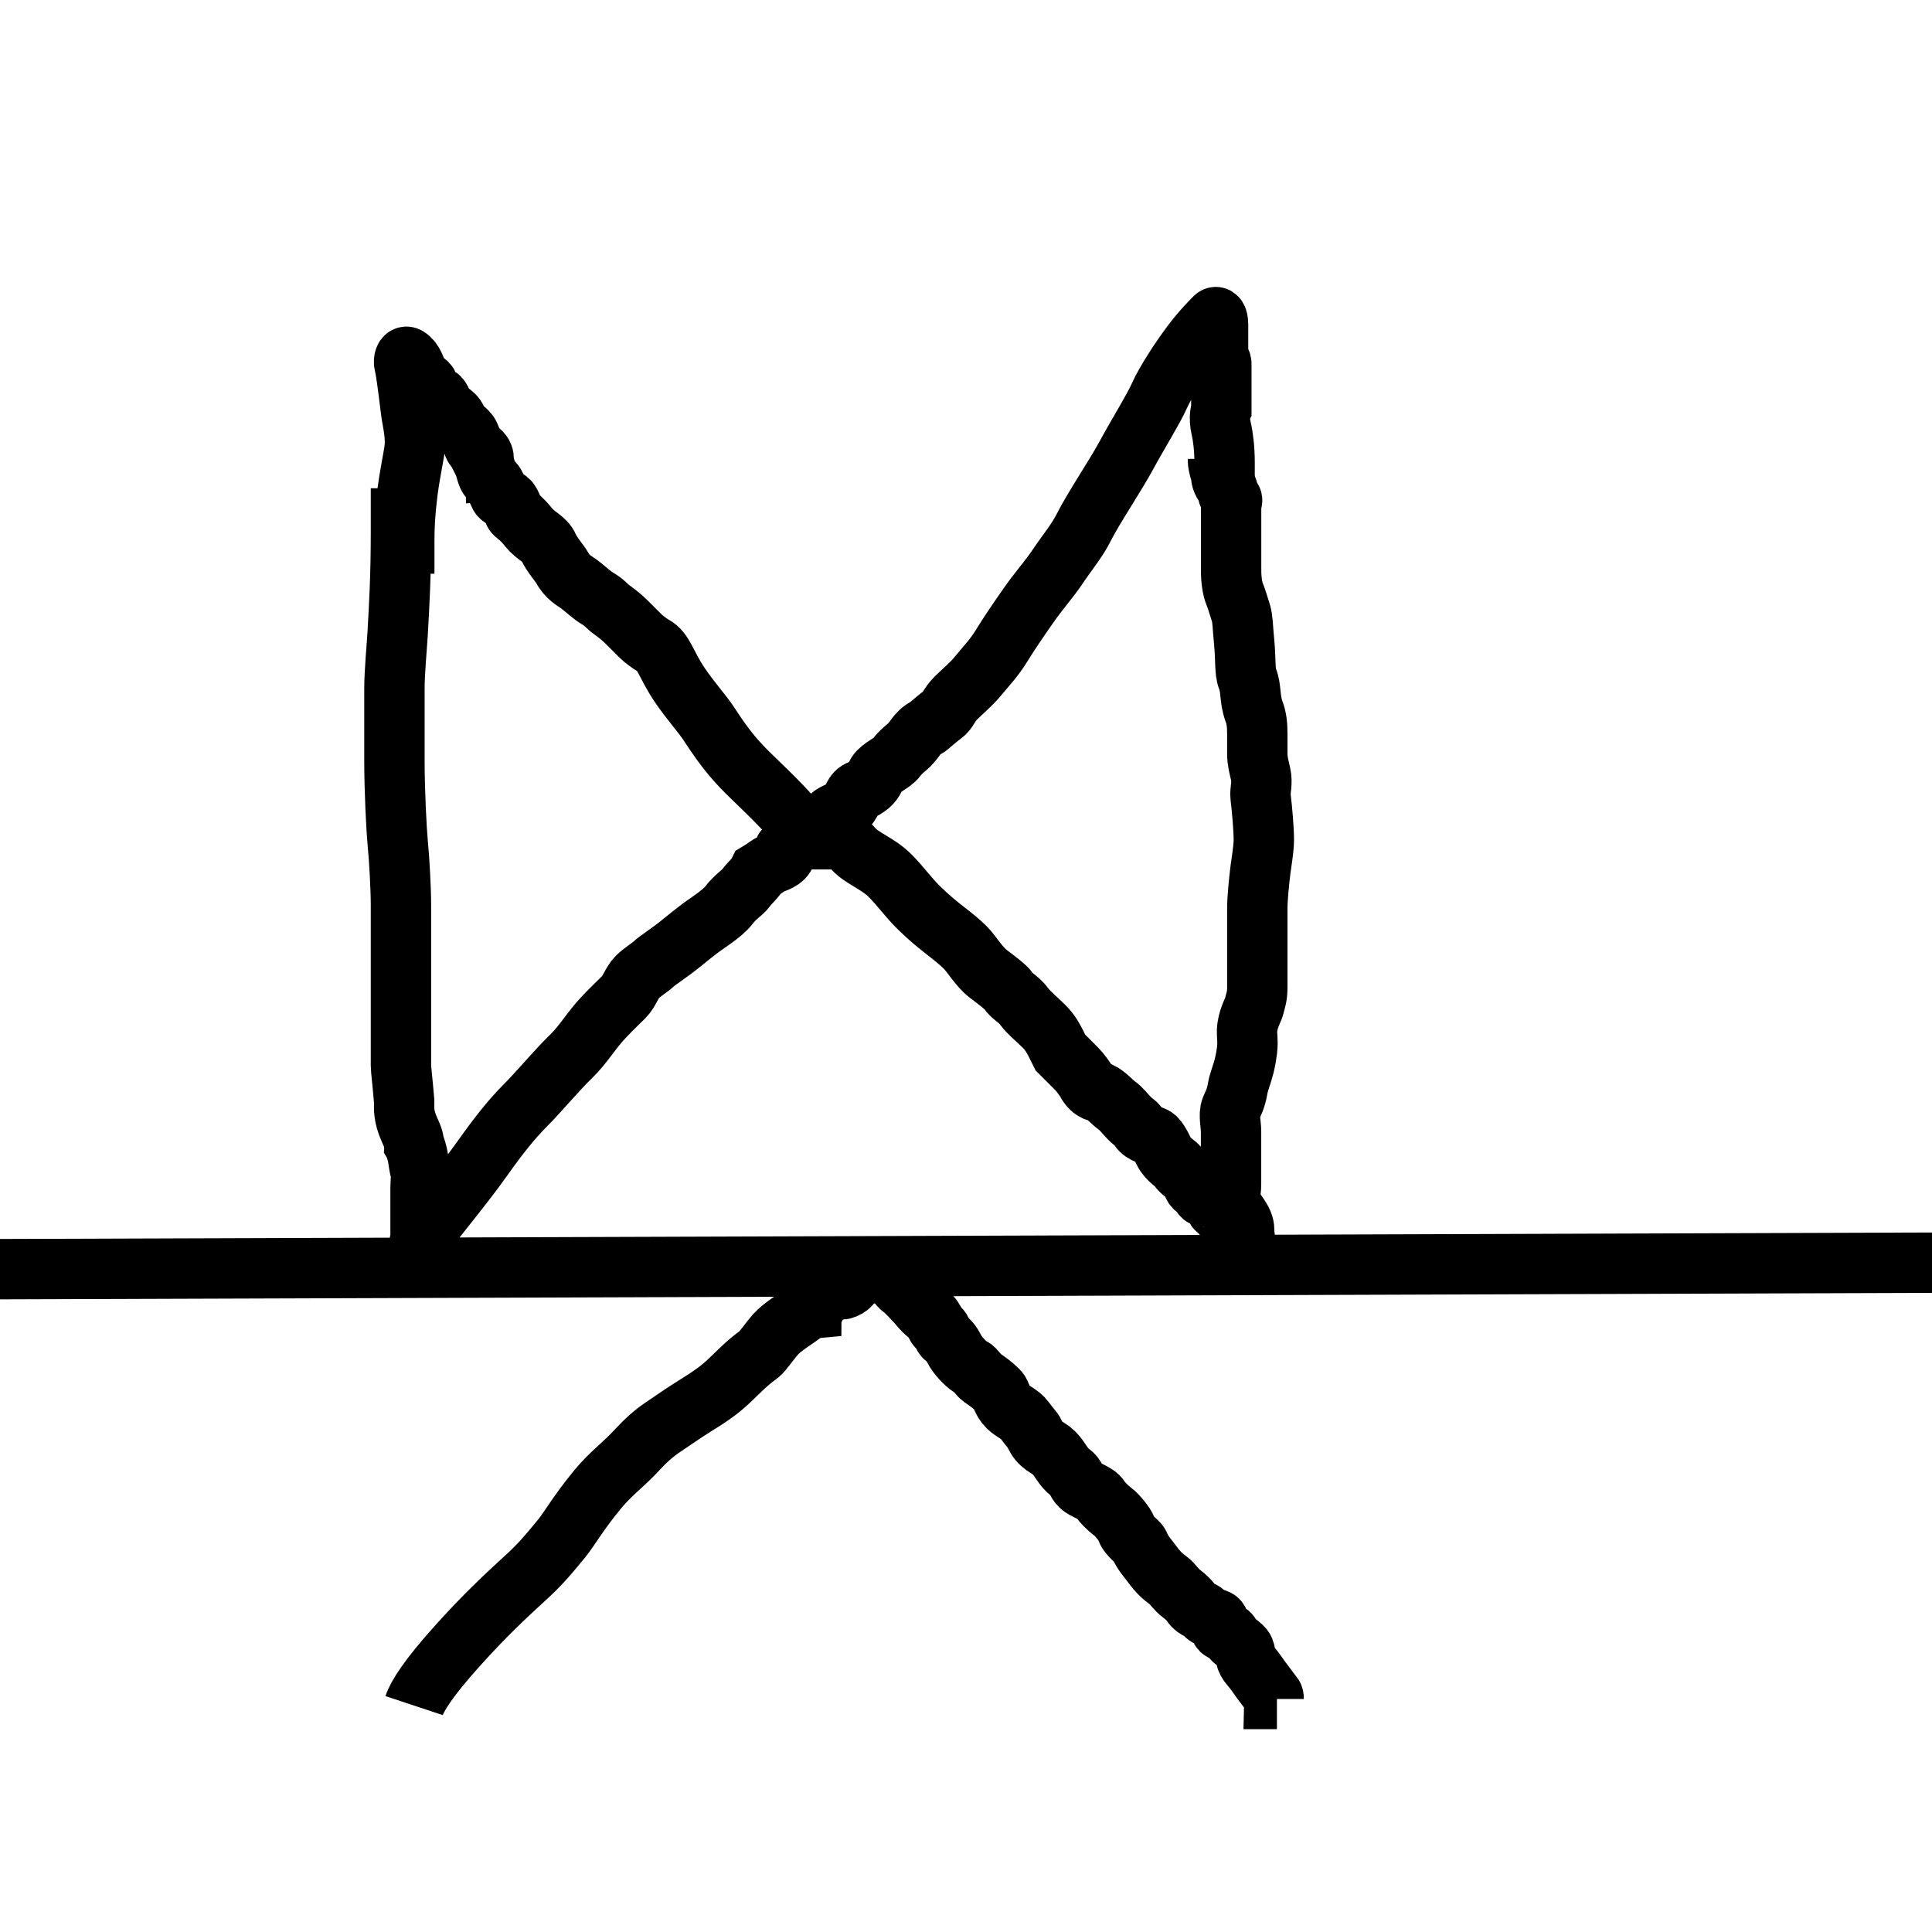
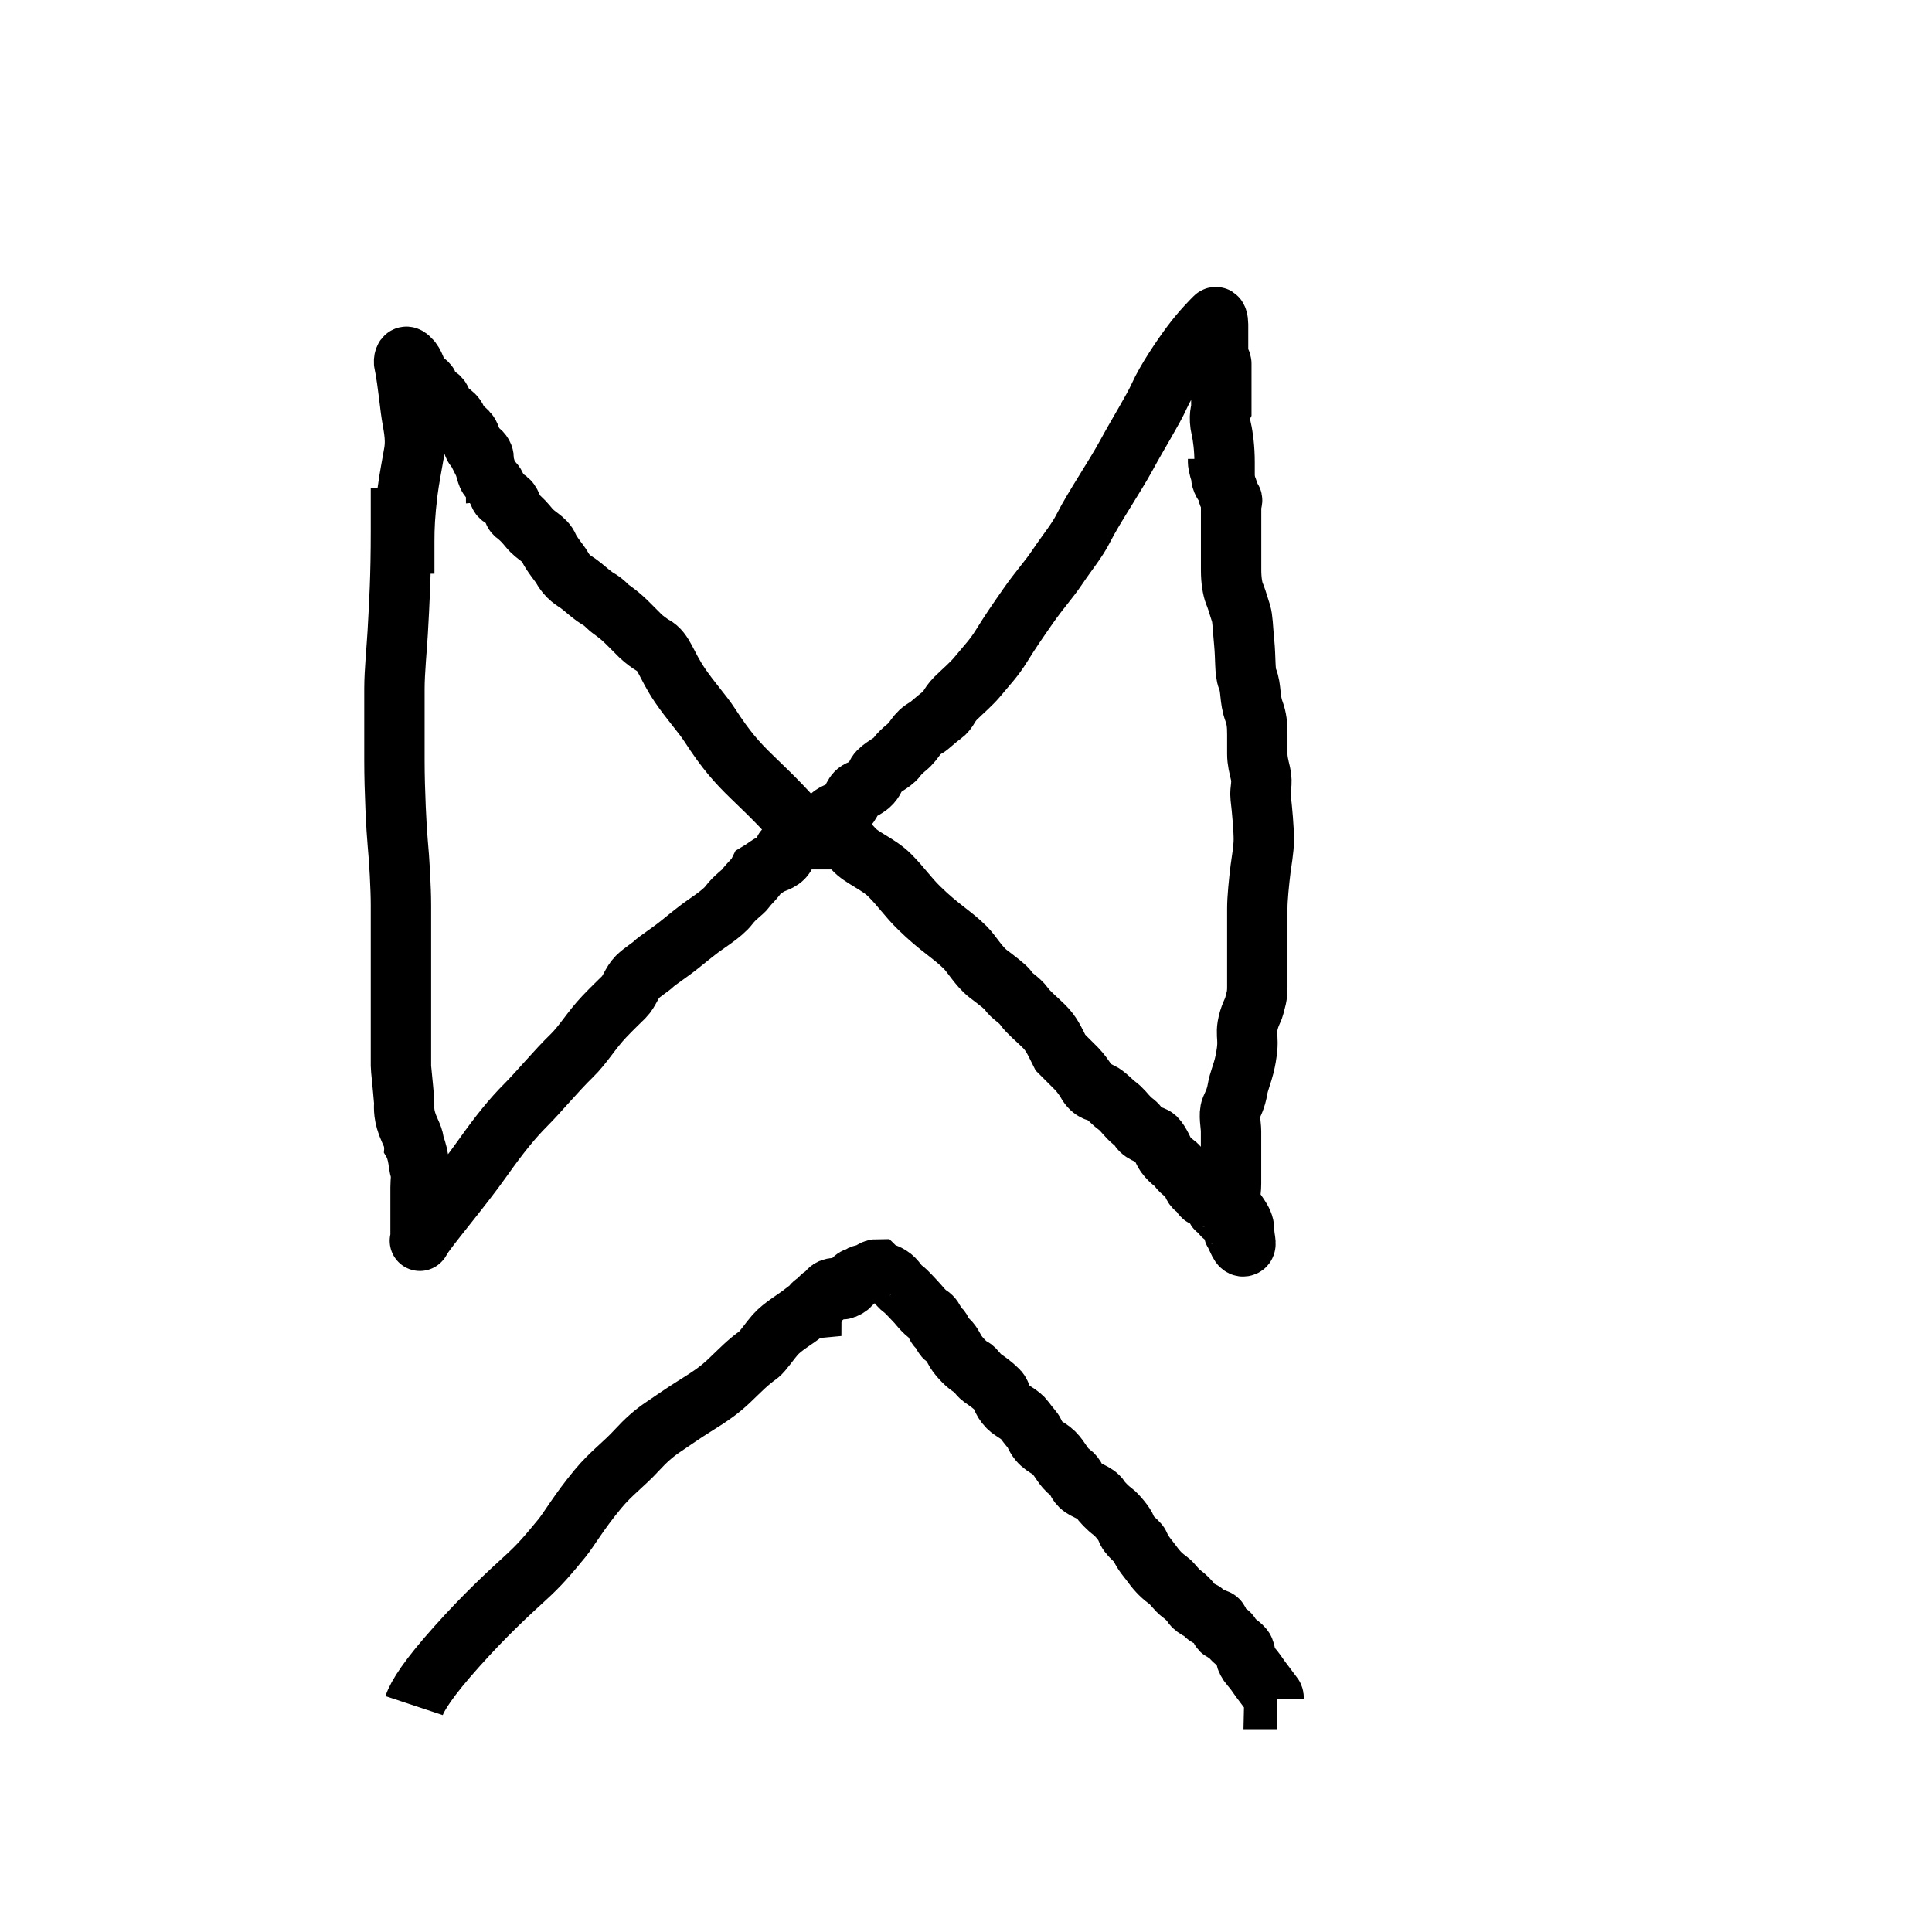
<svg xmlns="http://www.w3.org/2000/svg" width="32" height="32">
  <g>
-     <line id="svg_6" y2="20.913" x2="32.272" y1="21.022" x1="-0.228" stroke="#000" fill="none" />
-     <path d="m6.859,28.25c0.054,-0.163 0.242,-0.46 0.707,-0.978c0.461,-0.515 0.828,-0.855 1.141,-1.141c0.227,-0.207 0.354,-0.355 0.598,-0.652c0.124,-0.152 0.278,-0.429 0.598,-0.815c0.222,-0.268 0.417,-0.396 0.652,-0.652c0.132,-0.144 0.272,-0.272 0.435,-0.38c0.163,-0.109 0.343,-0.236 0.489,-0.326c0.327,-0.202 0.455,-0.3 0.598,-0.435c0.197,-0.187 0.292,-0.293 0.489,-0.435c0.062,-0.045 0.191,-0.235 0.272,-0.326c0.13,-0.147 0.338,-0.256 0.489,-0.38c0.059,-0.049 0.109,-0.054 0.109,-0.054c0,-0.054 0.054,-0.109 0.109,-0.109c0,0 0.054,-0.109 0.109,-0.109c0.054,0 0.038,-0.079 0.109,-0.109c0.1,-0.042 0.167,0.021 0.217,0c0.142,-0.059 0.125,-0.125 0.163,-0.163c0.038,-0.038 0.07,-0.016 0.109,-0.054c0.038,-0.038 0.109,0 0.163,-0.054c0.054,-0.054 0.109,-0.054 0.109,-0.054c0.054,0.054 0.125,0.052 0.217,0.109c0.103,0.064 0.119,0.146 0.217,0.217c0.062,0.045 0.179,0.179 0.217,0.217c0.038,0.038 0.125,0.16 0.217,0.217c0.103,0.064 0.092,0.188 0.163,0.217c0.05,0.021 0.046,0.118 0.109,0.163c0.099,0.071 0.134,0.171 0.163,0.217c0.064,0.103 0.201,0.242 0.272,0.272c0.05,0.021 0.101,0.118 0.163,0.163c0.099,0.071 0.163,0.109 0.272,0.217c0.054,0.054 0.048,0.156 0.163,0.272c0.077,0.077 0.201,0.119 0.272,0.217c0.09,0.125 0.142,0.167 0.163,0.217c0.088,0.213 0.217,0.217 0.326,0.326c0.109,0.109 0.147,0.236 0.272,0.326c0.099,0.071 0.086,0.141 0.163,0.217c0.077,0.077 0.262,0.114 0.326,0.217c0.029,0.046 0.119,0.146 0.217,0.217c0.062,0.045 0.205,0.219 0.217,0.272c0.028,0.118 0.197,0.222 0.217,0.272c0.059,0.142 0.146,0.228 0.217,0.326c0.09,0.125 0.173,0.201 0.272,0.272c0.062,0.045 0.119,0.146 0.217,0.217c0.062,0.045 0.134,0.117 0.163,0.163c0.064,0.103 0.197,0.113 0.217,0.163c0.029,0.071 0.179,0.07 0.217,0.109c0.038,0.038 0.016,0.125 0.054,0.163c0.038,0.038 0.121,0.008 0.163,0.109c0.029,0.071 0.188,0.146 0.217,0.217c0.042,0.1 -0.004,0.142 0.109,0.272c0.08,0.092 0.092,0.119 0.163,0.217c0.045,0.062 0.092,0.119 0.163,0.217c0.045,0.062 0.054,0.054 0.054,0.109l0.054,0" id="svg_82" stroke="#000" fill="none" />
-     <path d="m6.641,8.087c0,0.109 0,0.272 0,0.707c0,0.761 -0.027,1.193 -0.054,1.685c-0.012,0.217 -0.054,0.652 -0.054,0.924c0,0.272 0,0.815 0,1.196c0,0.489 0.033,1.142 0.054,1.359c0.027,0.276 0.054,0.761 0.054,1.033c0,0.326 0,0.761 0,0.978c0,0.163 0,0.38 0,0.543c0,0.163 0,0.272 0,0.598c0,0.163 0,0.272 0,0.543c0,0.054 0.027,0.268 0.054,0.598c0.004,0.054 -0.023,0.17 0.054,0.38c0.042,0.114 0.109,0.217 0.109,0.326c0,0 0.026,0.045 0.054,0.163c0.025,0.106 0.025,0.201 0.054,0.272c0.021,0.05 0,0.163 0,0.272c0,0.054 0,0.163 0,0.163c0,0.109 0,0.217 0,0.272c0,0.109 0,0.163 0,0.217c0,0.109 0,0.163 0,0.163c0,0.054 -0.026,0.102 0,0.054c0.092,-0.173 0.65,-0.817 1.033,-1.359c0.27,-0.382 0.489,-0.652 0.707,-0.87c0.217,-0.217 0.511,-0.573 0.761,-0.815c0.195,-0.189 0.325,-0.423 0.543,-0.652c0.135,-0.142 0.24,-0.24 0.326,-0.326c0.086,-0.086 0.131,-0.24 0.217,-0.326c0.086,-0.086 0.217,-0.163 0.272,-0.217c0.054,-0.054 0.283,-0.202 0.435,-0.326c0.178,-0.146 0.212,-0.169 0.272,-0.217c0.152,-0.124 0.425,-0.279 0.543,-0.435c0.104,-0.137 0.227,-0.209 0.272,-0.272c0.071,-0.099 0.163,-0.163 0.217,-0.272c0,0 0.064,-0.038 0.163,-0.109c0.062,-0.045 0.208,-0.06 0.272,-0.163c0.029,-0.046 -0.038,-0.07 0,-0.109c0.038,-0.038 0.07,-0.07 0.109,-0.109c0.038,-0.038 0.109,0 0.109,0c0.109,-0.054 0.125,-0.07 0.163,-0.109c0.038,-0.038 0.048,-0.081 0.217,-0.109c0.054,-0.009 0.054,0 0.109,0c0.054,0 0.109,0 0.163,0c0,0 0,0.054 0.054,0.109c0.054,0.054 0.137,0.126 0.217,0.217c0.13,0.147 0.406,0.243 0.598,0.435c0.192,0.192 0.295,0.354 0.489,0.543c0.334,0.327 0.543,0.435 0.761,0.652c0.109,0.109 0.225,0.316 0.38,0.435c0.137,0.104 0.298,0.226 0.326,0.272c0.064,0.103 0.182,0.147 0.272,0.272c0.071,0.099 0.205,0.205 0.326,0.326c0.122,0.122 0.163,0.217 0.272,0.435c0,0 0.163,0.163 0.272,0.272c0.054,0.054 0.137,0.169 0.163,0.217c0.092,0.173 0.217,0.163 0.217,0.163c0.109,0.054 0.209,0.172 0.272,0.217c0.099,0.071 0.131,0.131 0.217,0.217c0.086,0.086 0.106,0.071 0.163,0.163c0.064,0.103 0.233,0.125 0.272,0.163c0.077,0.077 0.131,0.228 0.163,0.272c0.1,0.139 0.197,0.167 0.217,0.217c0.029,0.071 0.188,0.146 0.217,0.217c0.021,0.05 0.005,0.099 0.109,0.163c0.046,0.029 0.054,0.109 0.109,0.109c0.054,0 0.099,0.005 0.163,0.109c0.029,0.046 0.004,0.088 0.054,0.109c0.071,0.029 0.058,0.088 0.109,0.109c0.071,0.029 0.07,0.07 0.109,0.109c0.038,0.038 0.026,0.117 0.054,0.163c0.064,0.103 0.092,0.247 0.163,0.217c0.05,-0.021 0,-0.109 0,-0.272c0,-0.163 -0.159,-0.293 -0.217,-0.435c-0.042,-0.1 0,-0.163 0,-0.326c0,-0.109 0,-0.38 0,-0.489c0,-0.109 0,-0.326 0,-0.38c0,-0.109 -0.042,-0.28 0,-0.38c0.029,-0.071 0.081,-0.156 0.109,-0.326c0.017,-0.107 0.081,-0.262 0.109,-0.38c0.05,-0.212 0.054,-0.326 0.054,-0.38c0,-0.109 -0.017,-0.164 0,-0.272c0.028,-0.17 0.096,-0.273 0.109,-0.326c0.028,-0.118 0.054,-0.163 0.054,-0.326c0,-0.109 0,-0.217 0,-0.326c0,-0.109 0,-0.38 0,-0.543c0,-0.109 0,-0.326 0,-0.435c0,-0.163 0.027,-0.43 0.054,-0.652c0.013,-0.108 0.054,-0.326 0.054,-0.489c0,-0.163 -0.027,-0.484 -0.054,-0.707c-0.013,-0.108 0.037,-0.222 0,-0.38c-0.028,-0.118 -0.054,-0.217 -0.054,-0.326c0,-0.054 0,-0.217 0,-0.326c0,-0.163 -0.012,-0.266 -0.054,-0.38c-0.078,-0.21 -0.043,-0.385 -0.109,-0.543c-0.046,-0.112 -0.028,-0.327 -0.054,-0.598c-0.027,-0.276 -0.023,-0.385 -0.054,-0.489c-0.057,-0.188 -0.088,-0.276 -0.109,-0.326c-0.029,-0.071 -0.054,-0.217 -0.054,-0.38c0,-0.109 0,-0.272 0,-0.272c0,-0.109 0,-0.163 0,-0.217c0,-0.054 0,-0.109 0,-0.217c0,-0.109 0,-0.163 0,-0.217c0,0 0,-0.109 0,-0.163c0,-0.054 0.038,-0.07 0,-0.109c-0.038,-0.038 -0.054,-0.054 -0.054,-0.109c0,-0.054 -0.009,-0.046 -0.054,-0.109c-0.071,-0.099 -0.054,-0.163 -0.054,-0.163c-0.054,-0.163 -0.054,-0.217 -0.054,-0.217l0,-0.054" id="svg_83" stroke="#000" fill="none" />
-     <path d="m13.543,14.065c0,0 -0.039,-0.066 -0.163,-0.217c-0.341,-0.416 -0.564,-0.63 -0.924,-0.978c-0.25,-0.242 -0.428,-0.439 -0.707,-0.87c-0.106,-0.165 -0.317,-0.398 -0.489,-0.652c-0.232,-0.343 -0.262,-0.56 -0.435,-0.652c-0.048,-0.026 -0.163,-0.109 -0.217,-0.163c-0.054,-0.054 -0.163,-0.163 -0.217,-0.217c-0.163,-0.163 -0.272,-0.217 -0.326,-0.272c-0.109,-0.109 -0.155,-0.118 -0.217,-0.163c-0.099,-0.071 -0.173,-0.146 -0.272,-0.217c-0.062,-0.045 -0.179,-0.099 -0.272,-0.272c-0.026,-0.048 -0.176,-0.226 -0.217,-0.326c-0.059,-0.142 -0.202,-0.175 -0.326,-0.326c-0.049,-0.059 -0.119,-0.146 -0.217,-0.217c-0.062,-0.045 -0.038,-0.119 -0.109,-0.217c-0.045,-0.062 -0.134,-0.038 -0.163,-0.109c-0.042,-0.1 -0.054,-0.109 -0.054,-0.109c0,-0.054 -0.054,-0.109 -0.109,-0.163c-0.054,-0.054 -0.054,-0.163 -0.109,-0.272c0,0 0.064,-0.125 -0.109,-0.217c-0.048,-0.026 -0.043,-0.059 -0.109,-0.217c-0.047,-0.112 -0.152,-0.113 -0.217,-0.272c-0.047,-0.112 -0.188,-0.146 -0.217,-0.217c-0.021,-0.05 -0.054,-0.163 -0.109,-0.163c-0.054,0 -0.07,-0.016 -0.109,-0.054c-0.038,-0.038 -0.016,-0.125 -0.054,-0.163c-0.038,-0.038 -0.121,-0.063 -0.163,-0.163c-0.029,-0.071 -0.06,-0.208 -0.163,-0.272c-0.046,-0.029 -0.067,0.056 -0.054,0.109c0.028,0.118 0.056,0.329 0.109,0.761c0.027,0.222 0.098,0.438 0.054,0.707c-0.028,0.17 -0.081,0.43 -0.109,0.652c-0.046,0.378 -0.054,0.598 -0.054,0.815c0,0.163 0,0.217 0,0.272l0,0.272" id="svg_84" stroke="#000" fill="none" />
-     <path d="m20.283,7.924c0,-0.054 0,-0.163 0,-0.272c0,-0.217 -0.026,-0.425 -0.054,-0.543c-0.05,-0.212 0,-0.326 0,-0.326c0,-0.109 0,-0.217 0,-0.217c0,-0.054 0,-0.109 0,-0.163c0,-0.054 0,-0.054 0,-0.109c0,-0.054 0,-0.109 0,-0.163c0,0 0,-0.054 0,-0.109c0,-0.054 -0.054,-0.054 -0.054,-0.109c0,-0.054 0,-0.163 0,-0.217c0,-0.217 0,-0.272 0,-0.326c0,-0.054 -0.016,-0.147 -0.054,-0.109c-0.038,0.038 -0.217,0.217 -0.38,0.435c-0.163,0.217 -0.424,0.603 -0.543,0.87c-0.1,0.222 -0.346,0.614 -0.543,0.978c-0.187,0.345 -0.543,0.87 -0.707,1.196c-0.109,0.217 -0.258,0.389 -0.435,0.652c-0.152,0.226 -0.29,0.366 -0.489,0.652c-0.181,0.26 -0.292,0.421 -0.435,0.652c-0.128,0.207 -0.234,0.311 -0.38,0.489c-0.124,0.152 -0.259,0.259 -0.38,0.38c-0.122,0.122 -0.119,0.201 -0.217,0.272c-0.125,0.09 -0.224,0.192 -0.272,0.217c-0.173,0.092 -0.175,0.202 -0.326,0.326c-0.059,0.049 -0.118,0.101 -0.163,0.163c-0.071,0.099 -0.262,0.168 -0.326,0.272c-0.029,0.046 -0.06,0.153 -0.163,0.217c-0.046,0.029 -0.056,0.042 -0.109,0.054c-0.118,0.028 -0.131,0.186 -0.217,0.272c-0.086,0.086 -0.223,0.104 -0.272,0.163c-0.124,0.152 -0.201,0.188 -0.272,0.217c-0.05,0.021 -0.125,0.016 -0.163,0.054c-0.038,0.038 -0.054,0.054 -0.054,0.109l-0.054,0l0,0.054" id="svg_85" stroke="#000" fill="none" />
+     <path fill="none" stroke="#000" id="svg_82" d="m6.859,28.25c0.054,-0.163 0.242,-0.46 0.707,-0.978c0.461,-0.515 0.828,-0.855 1.141,-1.141c0.227,-0.207 0.354,-0.355 0.598,-0.652c0.124,-0.152 0.278,-0.429 0.598,-0.815c0.222,-0.268 0.417,-0.396 0.652,-0.652c0.132,-0.144 0.272,-0.272 0.435,-0.38c0.163,-0.109 0.343,-0.236 0.489,-0.326c0.327,-0.202 0.455,-0.3 0.598,-0.435c0.197,-0.187 0.292,-0.293 0.489,-0.435c0.062,-0.045 0.191,-0.235 0.272,-0.326c0.13,-0.147 0.338,-0.256 0.489,-0.38c0.059,-0.049 0.109,-0.054 0.109,-0.054c0,-0.054 0.054,-0.109 0.109,-0.109c0,0 0.054,-0.109 0.109,-0.109c0.054,0 0.038,-0.079 0.109,-0.109c0.1,-0.042 0.167,0.021 0.217,0c0.142,-0.059 0.125,-0.125 0.163,-0.163c0.038,-0.038 0.07,-0.016 0.109,-0.054c0.038,-0.038 0.109,0 0.163,-0.054c0.054,-0.054 0.109,-0.054 0.109,-0.054c0.054,0.054 0.125,0.052 0.217,0.109c0.103,0.064 0.119,0.146 0.217,0.217c0.062,0.045 0.179,0.179 0.217,0.217c0.038,0.038 0.125,0.16 0.217,0.217c0.103,0.064 0.092,0.188 0.163,0.217c0.05,0.021 0.046,0.118 0.109,0.163c0.099,0.071 0.134,0.171 0.163,0.217c0.064,0.103 0.201,0.242 0.272,0.272c0.05,0.021 0.101,0.118 0.163,0.163c0.099,0.071 0.163,0.109 0.272,0.217c0.054,0.054 0.048,0.156 0.163,0.272c0.077,0.077 0.201,0.119 0.272,0.217c0.09,0.125 0.142,0.167 0.163,0.217c0.088,0.213 0.217,0.217 0.326,0.326c0.109,0.109 0.147,0.236 0.272,0.326c0.099,0.071 0.086,0.141 0.163,0.217c0.077,0.077 0.262,0.114 0.326,0.217c0.029,0.046 0.119,0.146 0.217,0.217c0.062,0.045 0.205,0.219 0.217,0.272c0.028,0.118 0.197,0.222 0.217,0.272c0.059,0.142 0.146,0.228 0.217,0.326c0.09,0.125 0.173,0.201 0.272,0.272c0.062,0.045 0.119,0.146 0.217,0.217c0.062,0.045 0.134,0.117 0.163,0.163c0.064,0.103 0.197,0.113 0.217,0.163c0.029,0.071 0.179,0.07 0.217,0.109c0.038,0.038 0.016,0.125 0.054,0.163c0.038,0.038 0.121,0.008 0.163,0.109c0.029,0.071 0.188,0.146 0.217,0.217c0.042,0.1 -0.004,0.142 0.109,0.272c0.08,0.092 0.092,0.119 0.163,0.217c0.045,0.062 0.092,0.119 0.163,0.217c0.045,0.062 0.054,0.054 0.054,0.109l0.054,0" />
+     <path fill="none" stroke="#000" id="svg_83" d="m6.641,8.087c0,0.109 0,0.272 0,0.707c0,0.761 -0.027,1.193 -0.054,1.685c-0.012,0.217 -0.054,0.652 -0.054,0.924c0,0.272 0,0.815 0,1.196c0,0.489 0.033,1.142 0.054,1.359c0.027,0.276 0.054,0.761 0.054,1.033c0,0.326 0,0.761 0,0.978c0,0.163 0,0.38 0,0.543c0,0.163 0,0.272 0,0.598c0,0.163 0,0.272 0,0.543c0,0.054 0.027,0.268 0.054,0.598c0.004,0.054 -0.023,0.17 0.054,0.38c0.042,0.114 0.109,0.217 0.109,0.326c0,0 0.026,0.045 0.054,0.163c0.025,0.106 0.025,0.201 0.054,0.272c0.021,0.05 0,0.163 0,0.272c0,0.054 0,0.163 0,0.163c0,0.109 0,0.217 0,0.272c0,0.109 0,0.163 0,0.217c0,0.109 0,0.163 0,0.163c0,0.054 -0.026,0.102 0,0.054c0.092,-0.173 0.65,-0.817 1.033,-1.359c0.27,-0.382 0.489,-0.652 0.707,-0.87c0.217,-0.217 0.511,-0.573 0.761,-0.815c0.195,-0.189 0.325,-0.423 0.543,-0.652c0.135,-0.142 0.24,-0.24 0.326,-0.326c0.086,-0.086 0.131,-0.24 0.217,-0.326c0.086,-0.086 0.217,-0.163 0.272,-0.217c0.054,-0.054 0.283,-0.202 0.435,-0.326c0.178,-0.146 0.212,-0.169 0.272,-0.217c0.152,-0.124 0.425,-0.279 0.543,-0.435c0.104,-0.137 0.227,-0.209 0.272,-0.272c0.071,-0.099 0.163,-0.163 0.217,-0.272c0,0 0.064,-0.038 0.163,-0.109c0.062,-0.045 0.208,-0.06 0.272,-0.163c0.029,-0.046 -0.038,-0.07 0,-0.109c0.038,-0.038 0.07,-0.07 0.109,-0.109c0.038,-0.038 0.109,0 0.109,0c0.109,-0.054 0.125,-0.07 0.163,-0.109c0.038,-0.038 0.048,-0.081 0.217,-0.109c0.054,-0.009 0.054,0 0.109,0c0.054,0 0.109,0 0.163,0c0,0 0,0.054 0.054,0.109c0.054,0.054 0.137,0.126 0.217,0.217c0.13,0.147 0.406,0.243 0.598,0.435c0.192,0.192 0.295,0.354 0.489,0.543c0.334,0.327 0.543,0.435 0.761,0.652c0.109,0.109 0.225,0.316 0.38,0.435c0.137,0.104 0.298,0.226 0.326,0.272c0.064,0.103 0.182,0.147 0.272,0.272c0.071,0.099 0.205,0.205 0.326,0.326c0.122,0.122 0.163,0.217 0.272,0.435c0,0 0.163,0.163 0.272,0.272c0.054,0.054 0.137,0.169 0.163,0.217c0.092,0.173 0.217,0.163 0.217,0.163c0.109,0.054 0.209,0.172 0.272,0.217c0.099,0.071 0.131,0.131 0.217,0.217c0.086,0.086 0.106,0.071 0.163,0.163c0.064,0.103 0.233,0.125 0.272,0.163c0.077,0.077 0.131,0.228 0.163,0.272c0.1,0.139 0.197,0.167 0.217,0.217c0.029,0.071 0.188,0.146 0.217,0.217c0.021,0.05 0.005,0.099 0.109,0.163c0.046,0.029 0.054,0.109 0.109,0.109c0.054,0 0.099,0.005 0.163,0.109c0.029,0.046 0.004,0.088 0.054,0.109c0.071,0.029 0.058,0.088 0.109,0.109c0.071,0.029 0.07,0.07 0.109,0.109c0.038,0.038 0.026,0.117 0.054,0.163c0.064,0.103 0.092,0.247 0.163,0.217c0.05,-0.021 0,-0.109 0,-0.272c0,-0.163 -0.159,-0.293 -0.217,-0.435c-0.042,-0.1 0,-0.163 0,-0.326c0,-0.109 0,-0.38 0,-0.489c0,-0.109 0,-0.326 0,-0.38c0,-0.109 -0.042,-0.28 0,-0.38c0.029,-0.071 0.081,-0.156 0.109,-0.326c0.017,-0.107 0.081,-0.262 0.109,-0.38c0.05,-0.212 0.054,-0.326 0.054,-0.38c0,-0.109 -0.017,-0.164 0,-0.272c0.028,-0.17 0.096,-0.273 0.109,-0.326c0.028,-0.118 0.054,-0.163 0.054,-0.326c0,-0.109 0,-0.217 0,-0.326c0,-0.109 0,-0.38 0,-0.543c0,-0.109 0,-0.326 0,-0.435c0,-0.163 0.027,-0.43 0.054,-0.652c0.013,-0.108 0.054,-0.326 0.054,-0.489c0,-0.163 -0.027,-0.484 -0.054,-0.707c-0.013,-0.108 0.037,-0.222 0,-0.38c-0.028,-0.118 -0.054,-0.217 -0.054,-0.326c0,-0.054 0,-0.217 0,-0.326c0,-0.163 -0.012,-0.266 -0.054,-0.38c-0.078,-0.21 -0.043,-0.385 -0.109,-0.543c-0.046,-0.112 -0.028,-0.327 -0.054,-0.598c-0.027,-0.276 -0.023,-0.385 -0.054,-0.489c-0.057,-0.188 -0.088,-0.276 -0.109,-0.326c-0.029,-0.071 -0.054,-0.217 -0.054,-0.38c0,-0.109 0,-0.272 0,-0.272c0,-0.109 0,-0.163 0,-0.217c0,-0.054 0,-0.109 0,-0.217c0,-0.109 0,-0.163 0,-0.217c0,0 0,-0.109 0,-0.163c0,-0.054 0.038,-0.07 0,-0.109c-0.038,-0.038 -0.054,-0.054 -0.054,-0.109c0,-0.054 -0.009,-0.046 -0.054,-0.109c-0.071,-0.099 -0.054,-0.163 -0.054,-0.163c-0.054,-0.163 -0.054,-0.217 -0.054,-0.217l0,-0.054" />
+     <path fill="none" stroke="#000" id="svg_84" d="m13.543,14.065c0,0 -0.039,-0.066 -0.163,-0.217c-0.341,-0.416 -0.564,-0.63 -0.924,-0.978c-0.25,-0.242 -0.428,-0.439 -0.707,-0.87c-0.106,-0.165 -0.317,-0.398 -0.489,-0.652c-0.232,-0.343 -0.262,-0.56 -0.435,-0.652c-0.048,-0.026 -0.163,-0.109 -0.217,-0.163c-0.054,-0.054 -0.163,-0.163 -0.217,-0.217c-0.163,-0.163 -0.272,-0.217 -0.326,-0.272c-0.109,-0.109 -0.155,-0.118 -0.217,-0.163c-0.099,-0.071 -0.173,-0.146 -0.272,-0.217c-0.062,-0.045 -0.179,-0.099 -0.272,-0.272c-0.026,-0.048 -0.176,-0.226 -0.217,-0.326c-0.059,-0.142 -0.202,-0.175 -0.326,-0.326c-0.049,-0.059 -0.119,-0.146 -0.217,-0.217c-0.062,-0.045 -0.038,-0.119 -0.109,-0.217c-0.045,-0.062 -0.134,-0.038 -0.163,-0.109c-0.042,-0.1 -0.054,-0.109 -0.054,-0.109c0,-0.054 -0.054,-0.109 -0.109,-0.163c-0.054,-0.054 -0.054,-0.163 -0.109,-0.272c0,0 0.064,-0.125 -0.109,-0.217c-0.048,-0.026 -0.043,-0.059 -0.109,-0.217c-0.047,-0.112 -0.152,-0.113 -0.217,-0.272c-0.047,-0.112 -0.188,-0.146 -0.217,-0.217c-0.021,-0.05 -0.054,-0.163 -0.109,-0.163c-0.054,0 -0.07,-0.016 -0.109,-0.054c-0.038,-0.038 -0.016,-0.125 -0.054,-0.163c-0.038,-0.038 -0.121,-0.063 -0.163,-0.163c-0.029,-0.071 -0.06,-0.208 -0.163,-0.272c-0.046,-0.029 -0.067,0.056 -0.054,0.109c0.028,0.118 0.056,0.329 0.109,0.761c0.027,0.222 0.098,0.438 0.054,0.707c-0.028,0.17 -0.081,0.43 -0.109,0.652c-0.046,0.378 -0.054,0.598 -0.054,0.815c0,0.163 0,0.217 0,0.272l0,0.272" />
+     <path fill="none" stroke="#000" id="svg_85" d="m20.283,7.924c0,-0.054 0,-0.163 0,-0.272c0,-0.217 -0.026,-0.425 -0.054,-0.543c-0.05,-0.212 0,-0.326 0,-0.326c0,-0.109 0,-0.217 0,-0.217c0,-0.054 0,-0.109 0,-0.163c0,-0.054 0,-0.054 0,-0.109c0,-0.054 0,-0.109 0,-0.163c0,0 0,-0.054 0,-0.109c0,-0.054 -0.054,-0.054 -0.054,-0.109c0,-0.054 0,-0.163 0,-0.217c0,-0.217 0,-0.272 0,-0.326c0,-0.054 -0.016,-0.147 -0.054,-0.109c-0.038,0.038 -0.217,0.217 -0.38,0.435c-0.163,0.217 -0.424,0.603 -0.543,0.87c-0.1,0.222 -0.346,0.614 -0.543,0.978c-0.187,0.345 -0.543,0.87 -0.707,1.196c-0.109,0.217 -0.258,0.389 -0.435,0.652c-0.152,0.226 -0.29,0.366 -0.489,0.652c-0.181,0.26 -0.292,0.421 -0.435,0.652c-0.128,0.207 -0.234,0.311 -0.38,0.489c-0.124,0.152 -0.259,0.259 -0.38,0.38c-0.122,0.122 -0.119,0.201 -0.217,0.272c-0.125,0.09 -0.224,0.192 -0.272,0.217c-0.173,0.092 -0.175,0.202 -0.326,0.326c-0.059,0.049 -0.118,0.101 -0.163,0.163c-0.071,0.099 -0.262,0.168 -0.326,0.272c-0.029,0.046 -0.06,0.153 -0.163,0.217c-0.046,0.029 -0.056,0.042 -0.109,0.054c-0.118,0.028 -0.131,0.186 -0.217,0.272c-0.086,0.086 -0.223,0.104 -0.272,0.163c-0.124,0.152 -0.201,0.188 -0.272,0.217c-0.05,0.021 -0.125,0.016 -0.163,0.054c-0.038,0.038 -0.054,0.054 -0.054,0.109l-0.054,0l0,0.054" />
  </g>
</svg>
